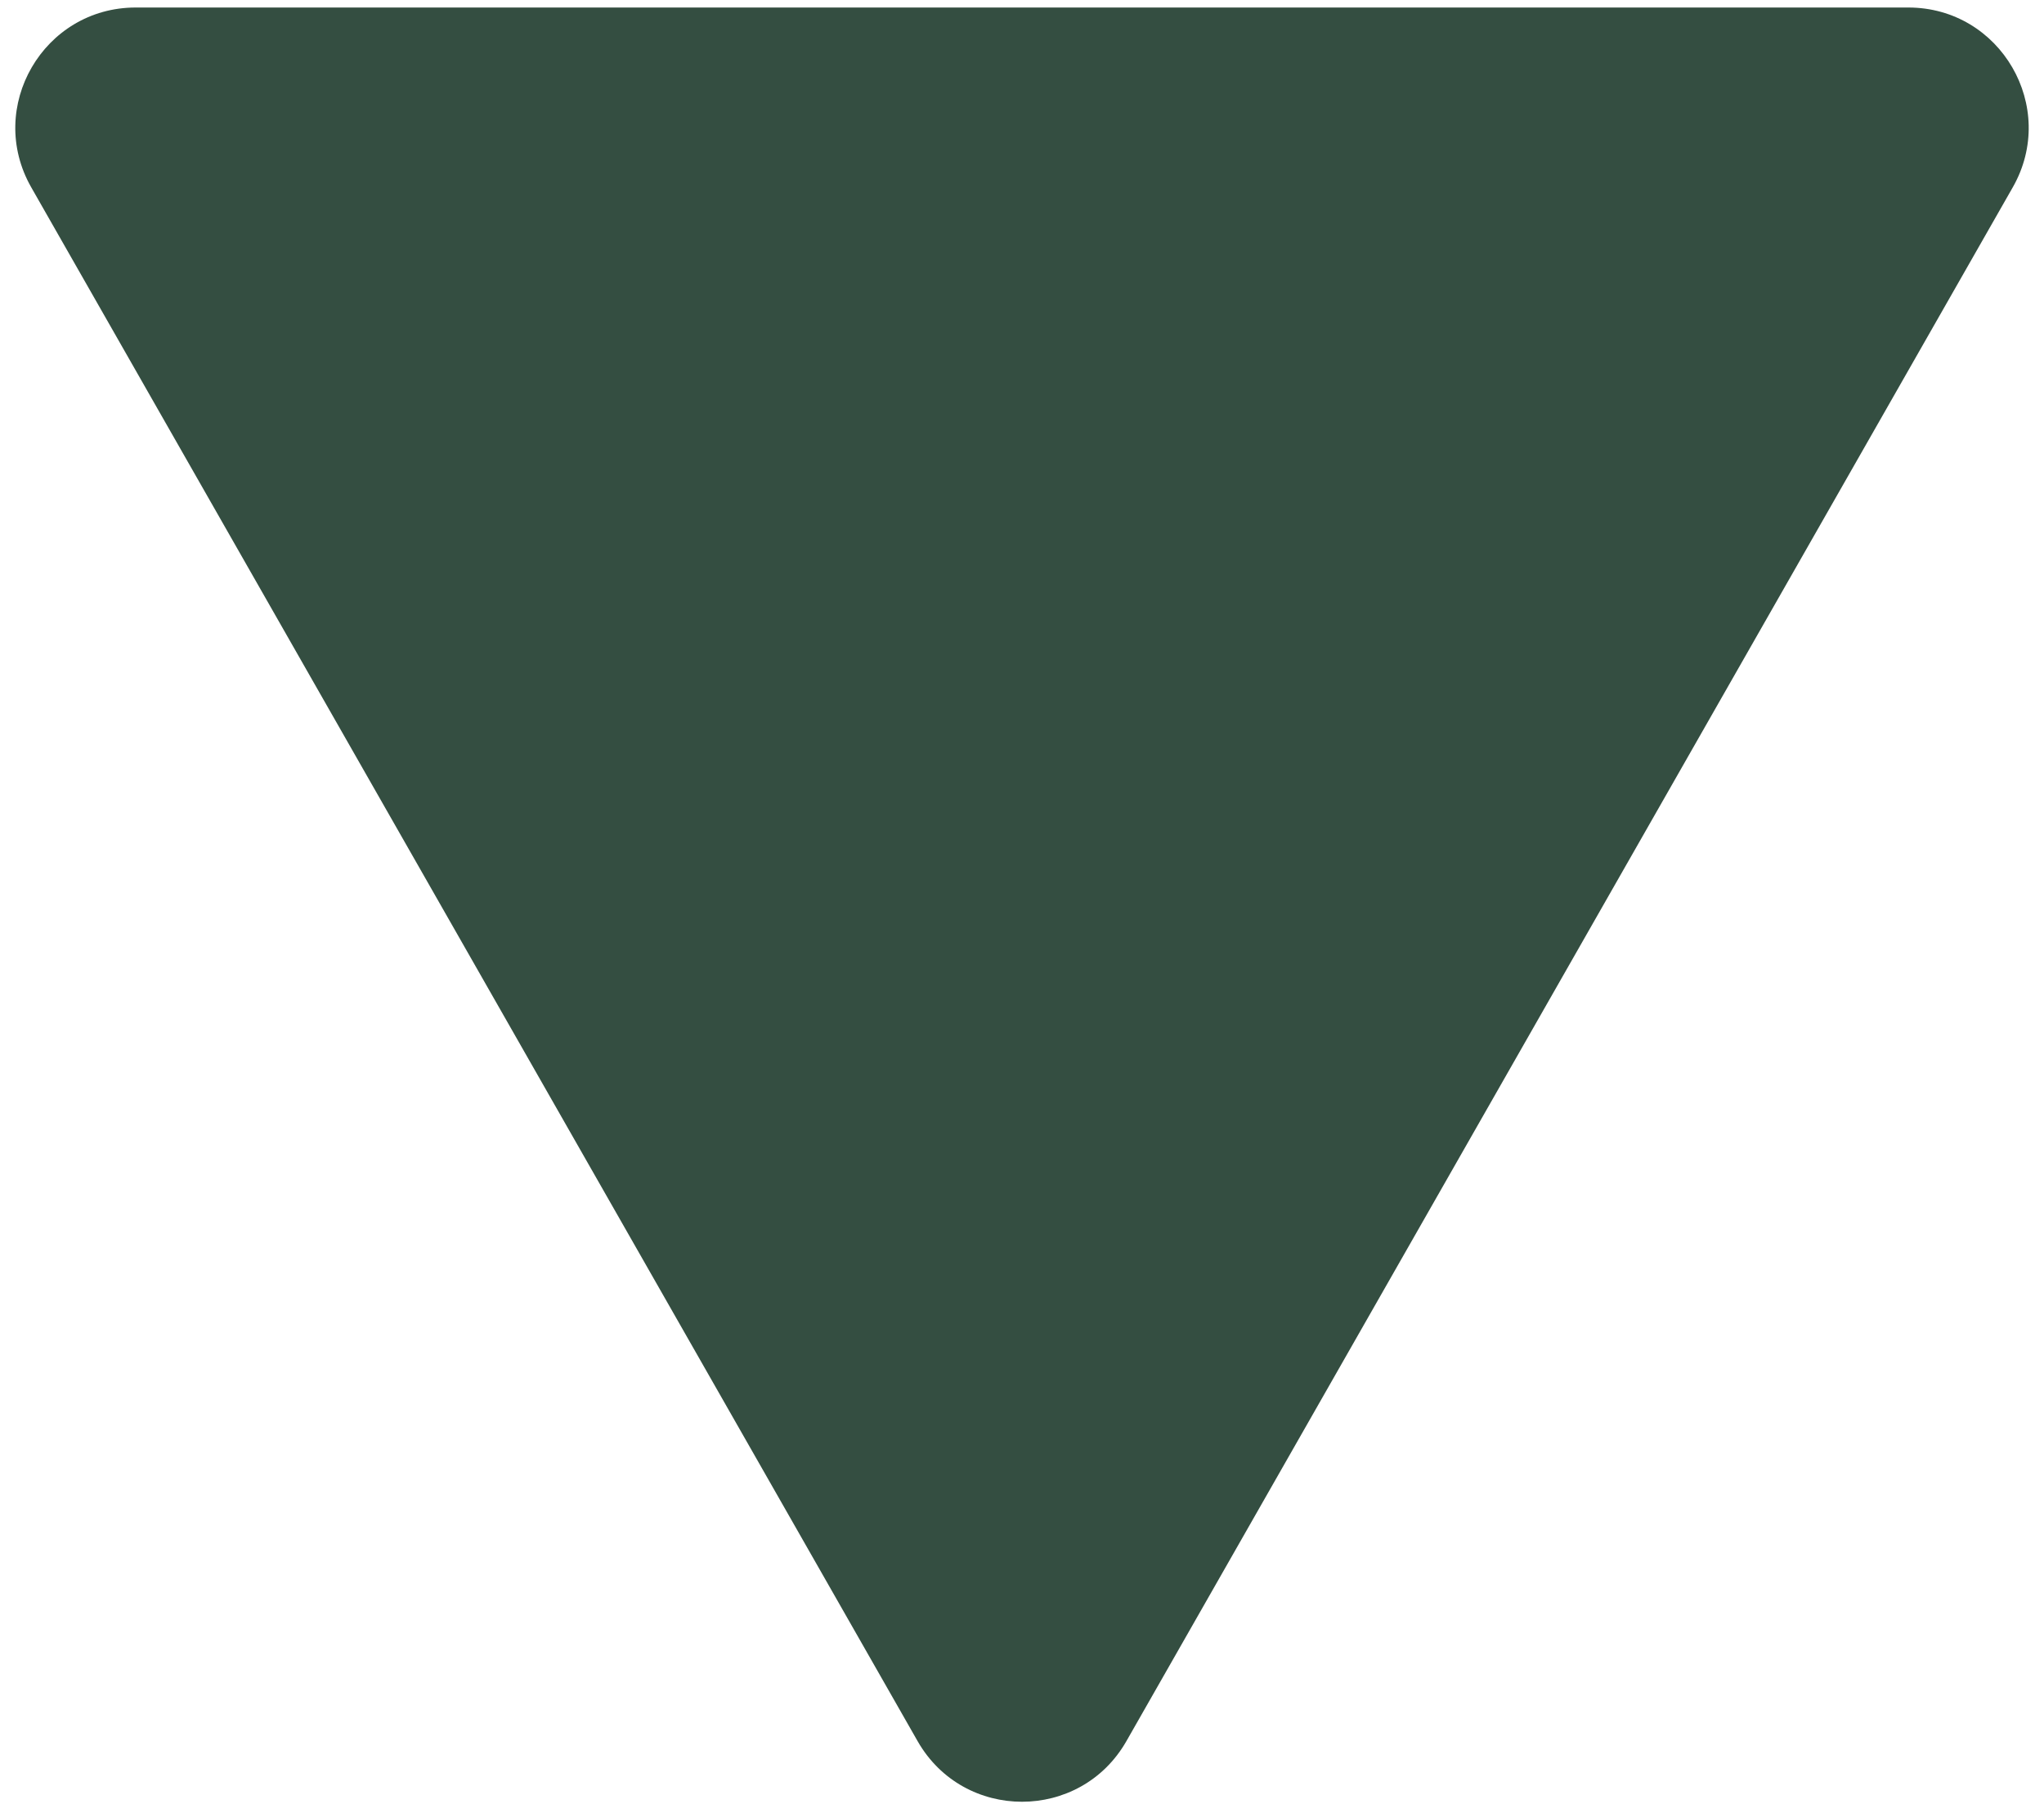
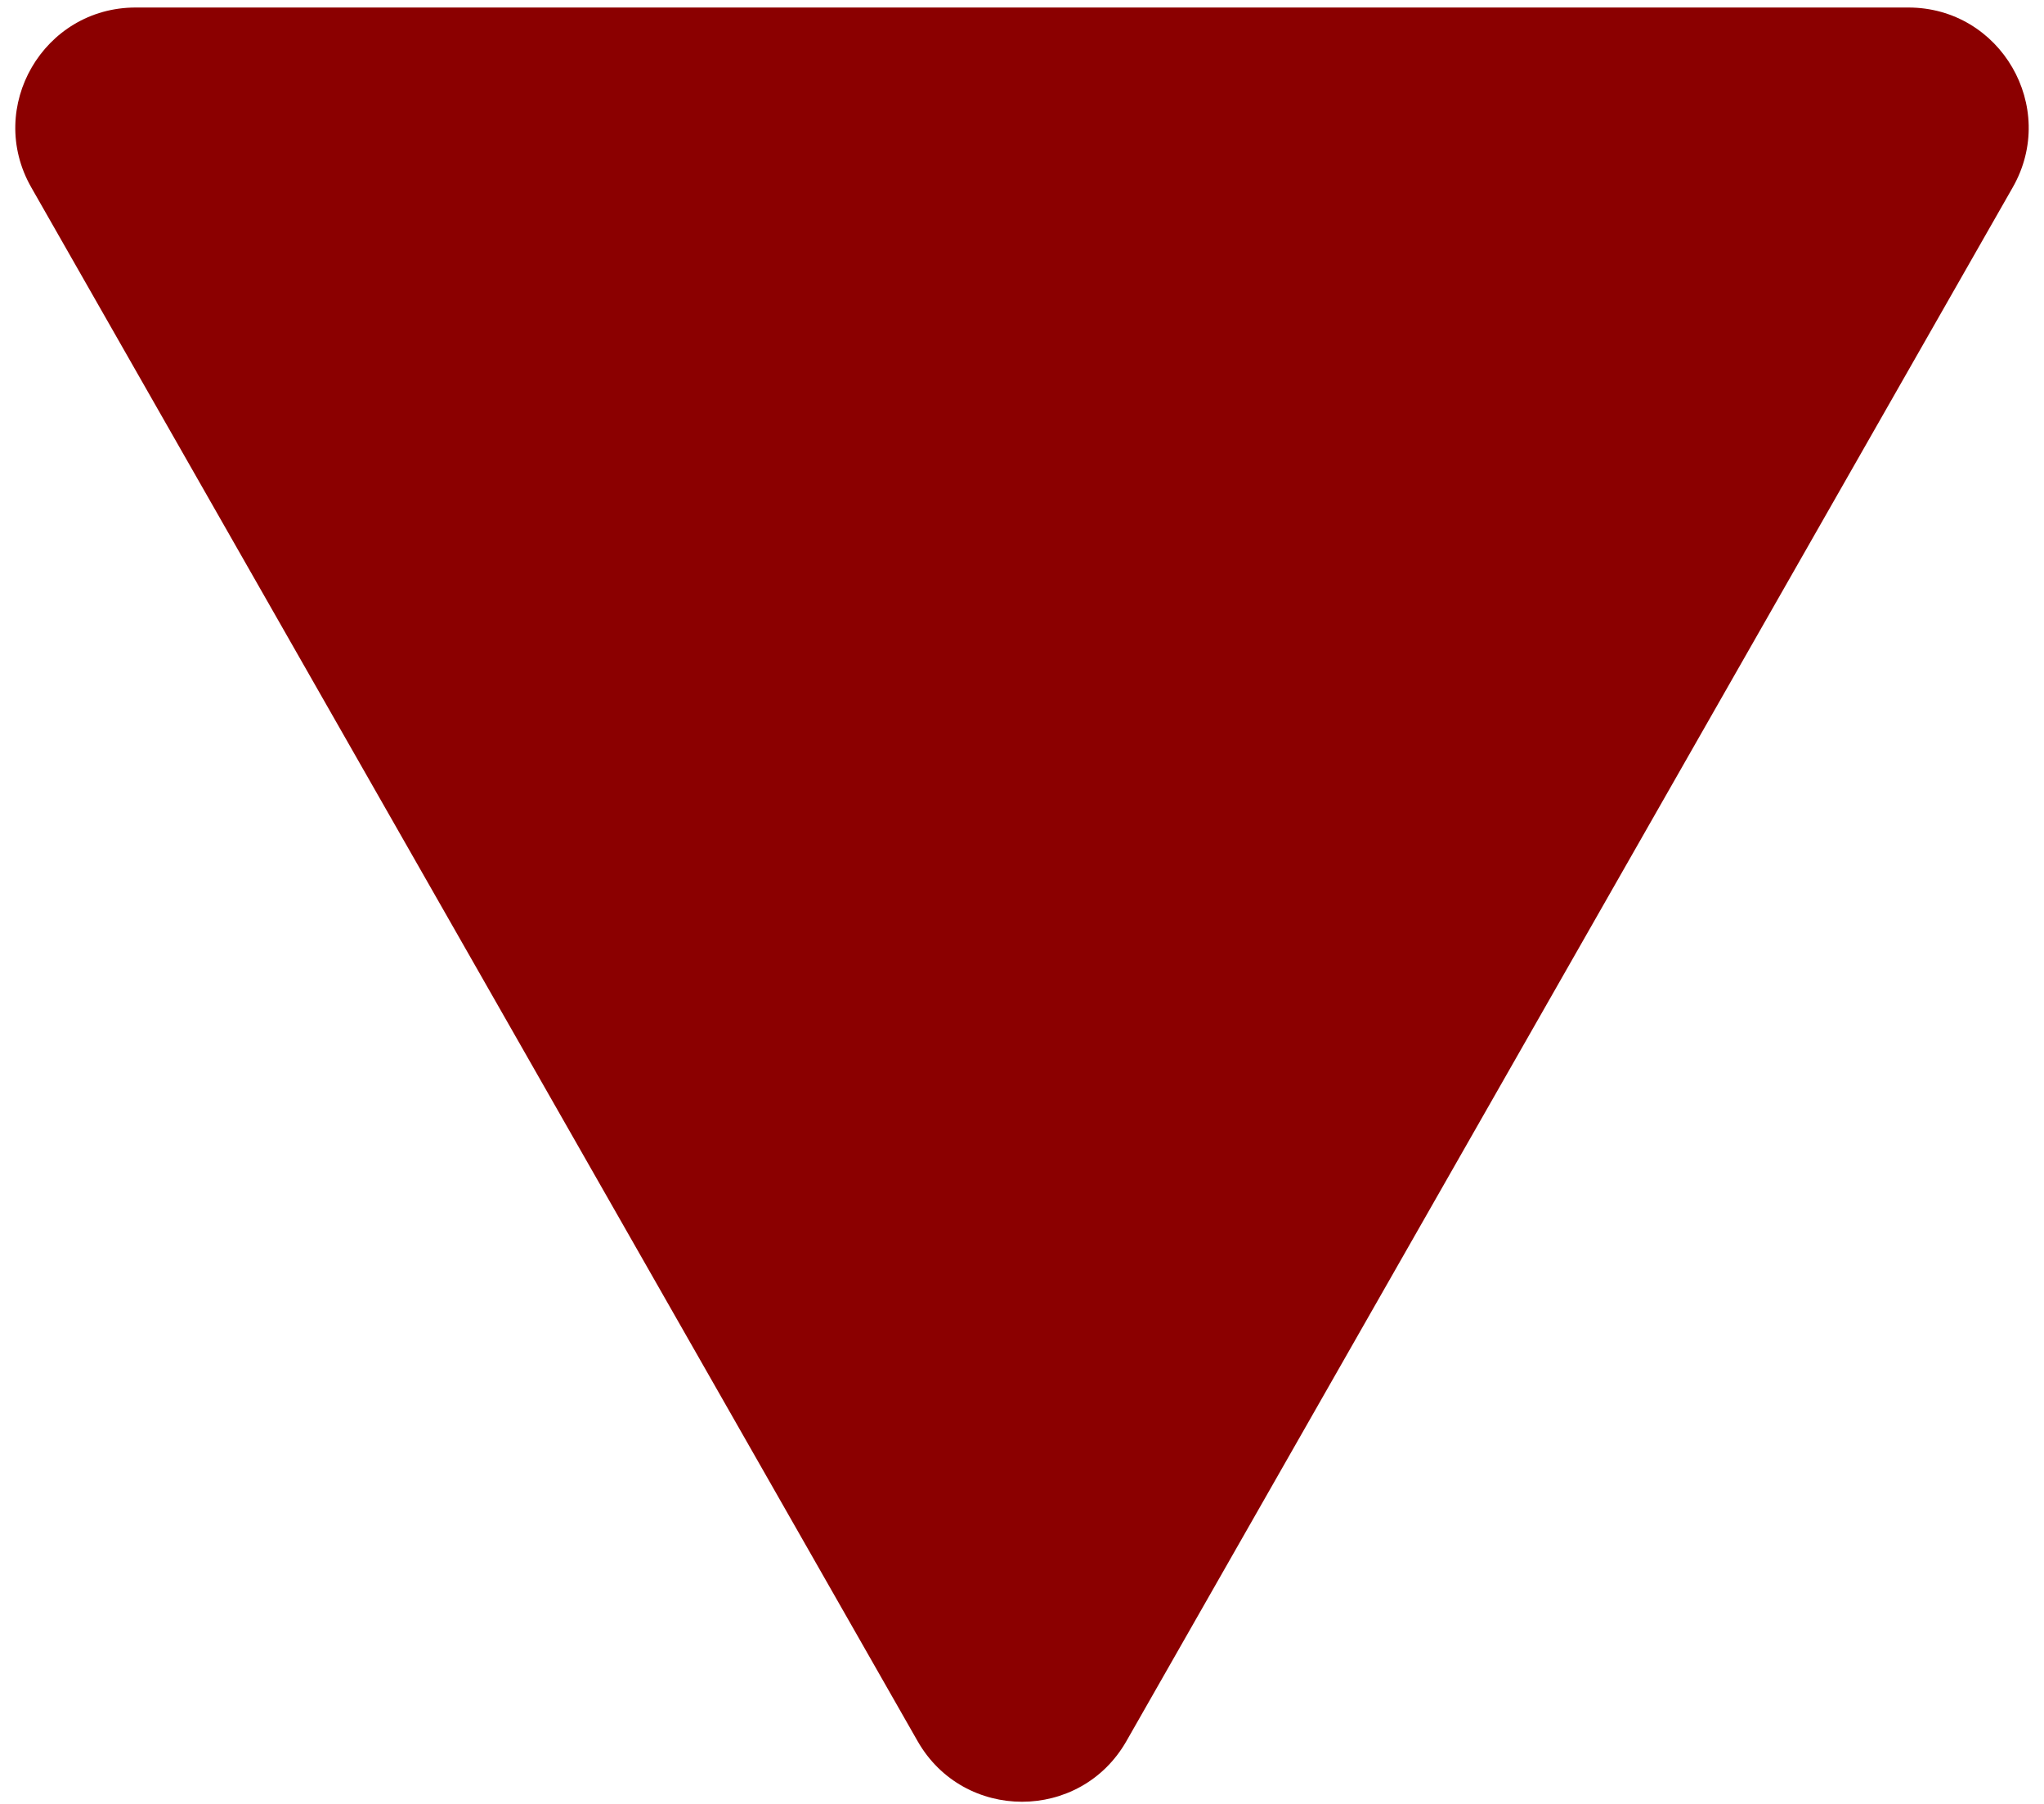
<svg xmlns="http://www.w3.org/2000/svg" width="68" height="60" viewBox="0 0 68 60" fill="none">
-   <path d="M37.474 57.911C35.939 60.601 32.061 60.601 30.526 57.911L1.04 6.232C-0.481 3.566 1.444 0.25 4.514 0.25L63.486 0.25C66.556 0.25 68.481 3.566 66.96 6.232L37.474 57.911Z" fill="#344e41" />
+   <path d="M37.474 57.911C35.939 60.601 32.061 60.601 30.526 57.911L1.04 6.232C-0.481 3.566 1.444 0.25 4.514 0.25L63.486 0.25C66.556 0.25 68.481 3.566 66.96 6.232L37.474 57.911Z" fill="#8b0000" />
</svg>
